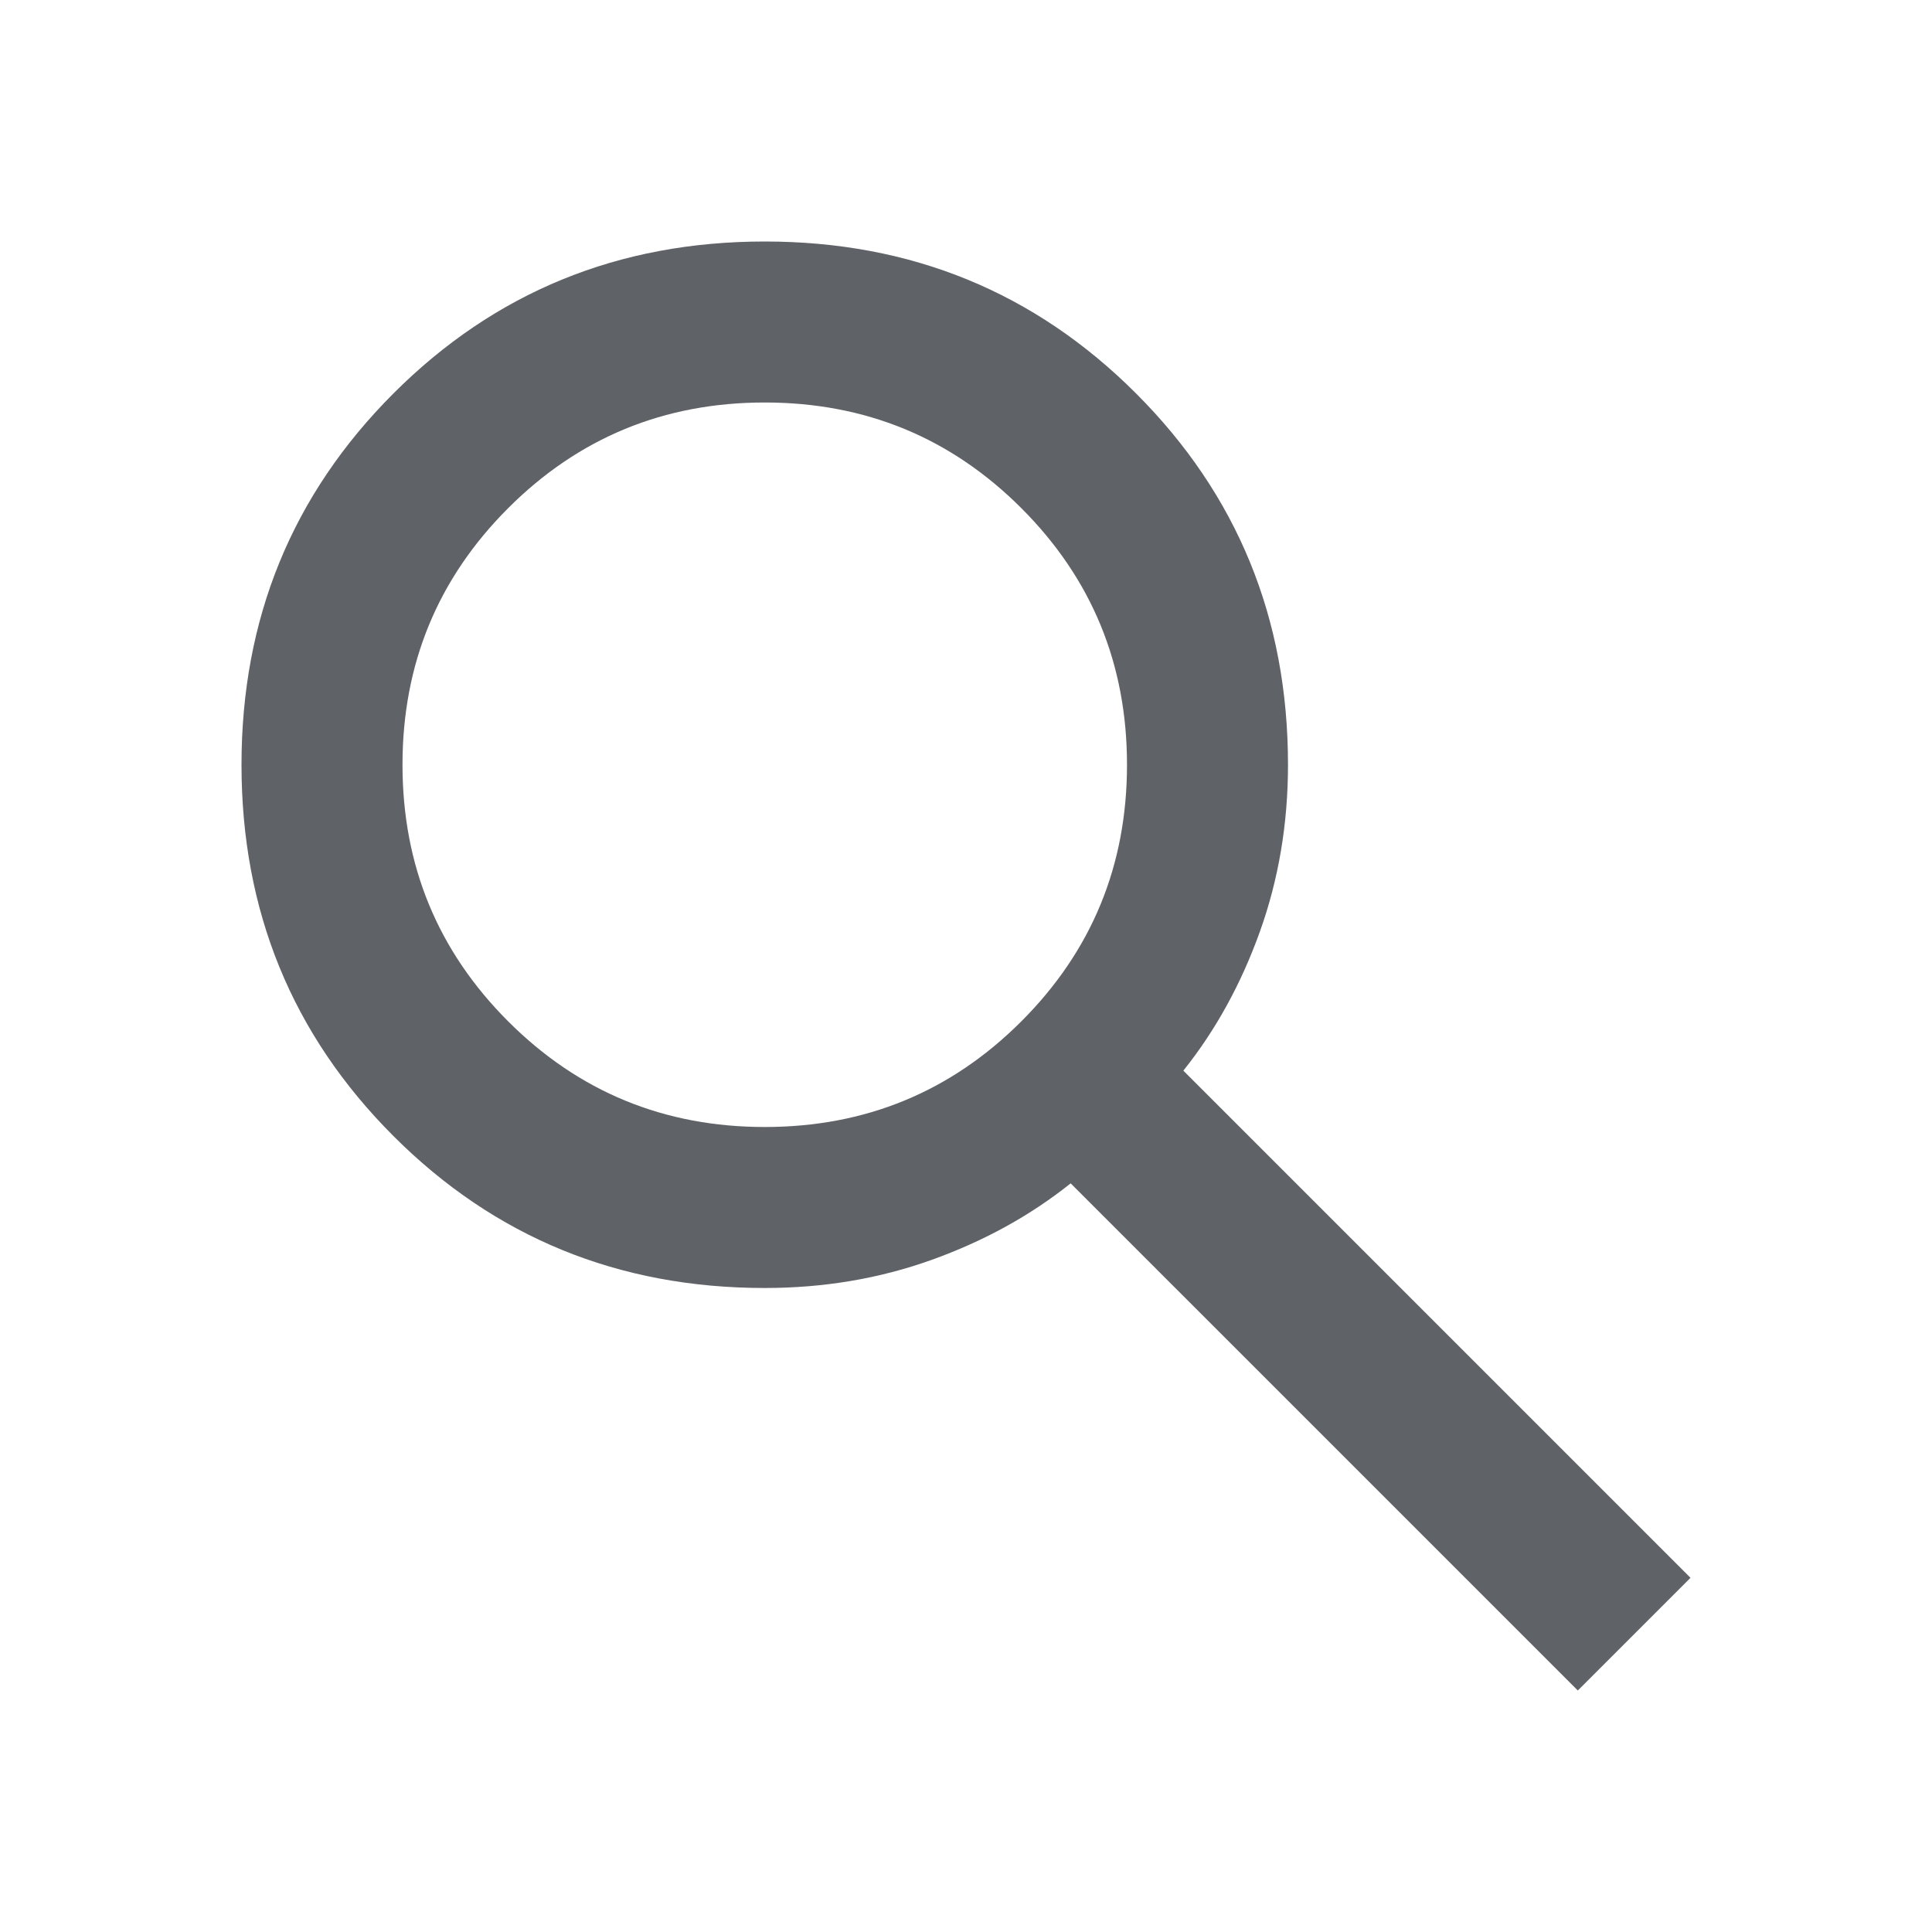
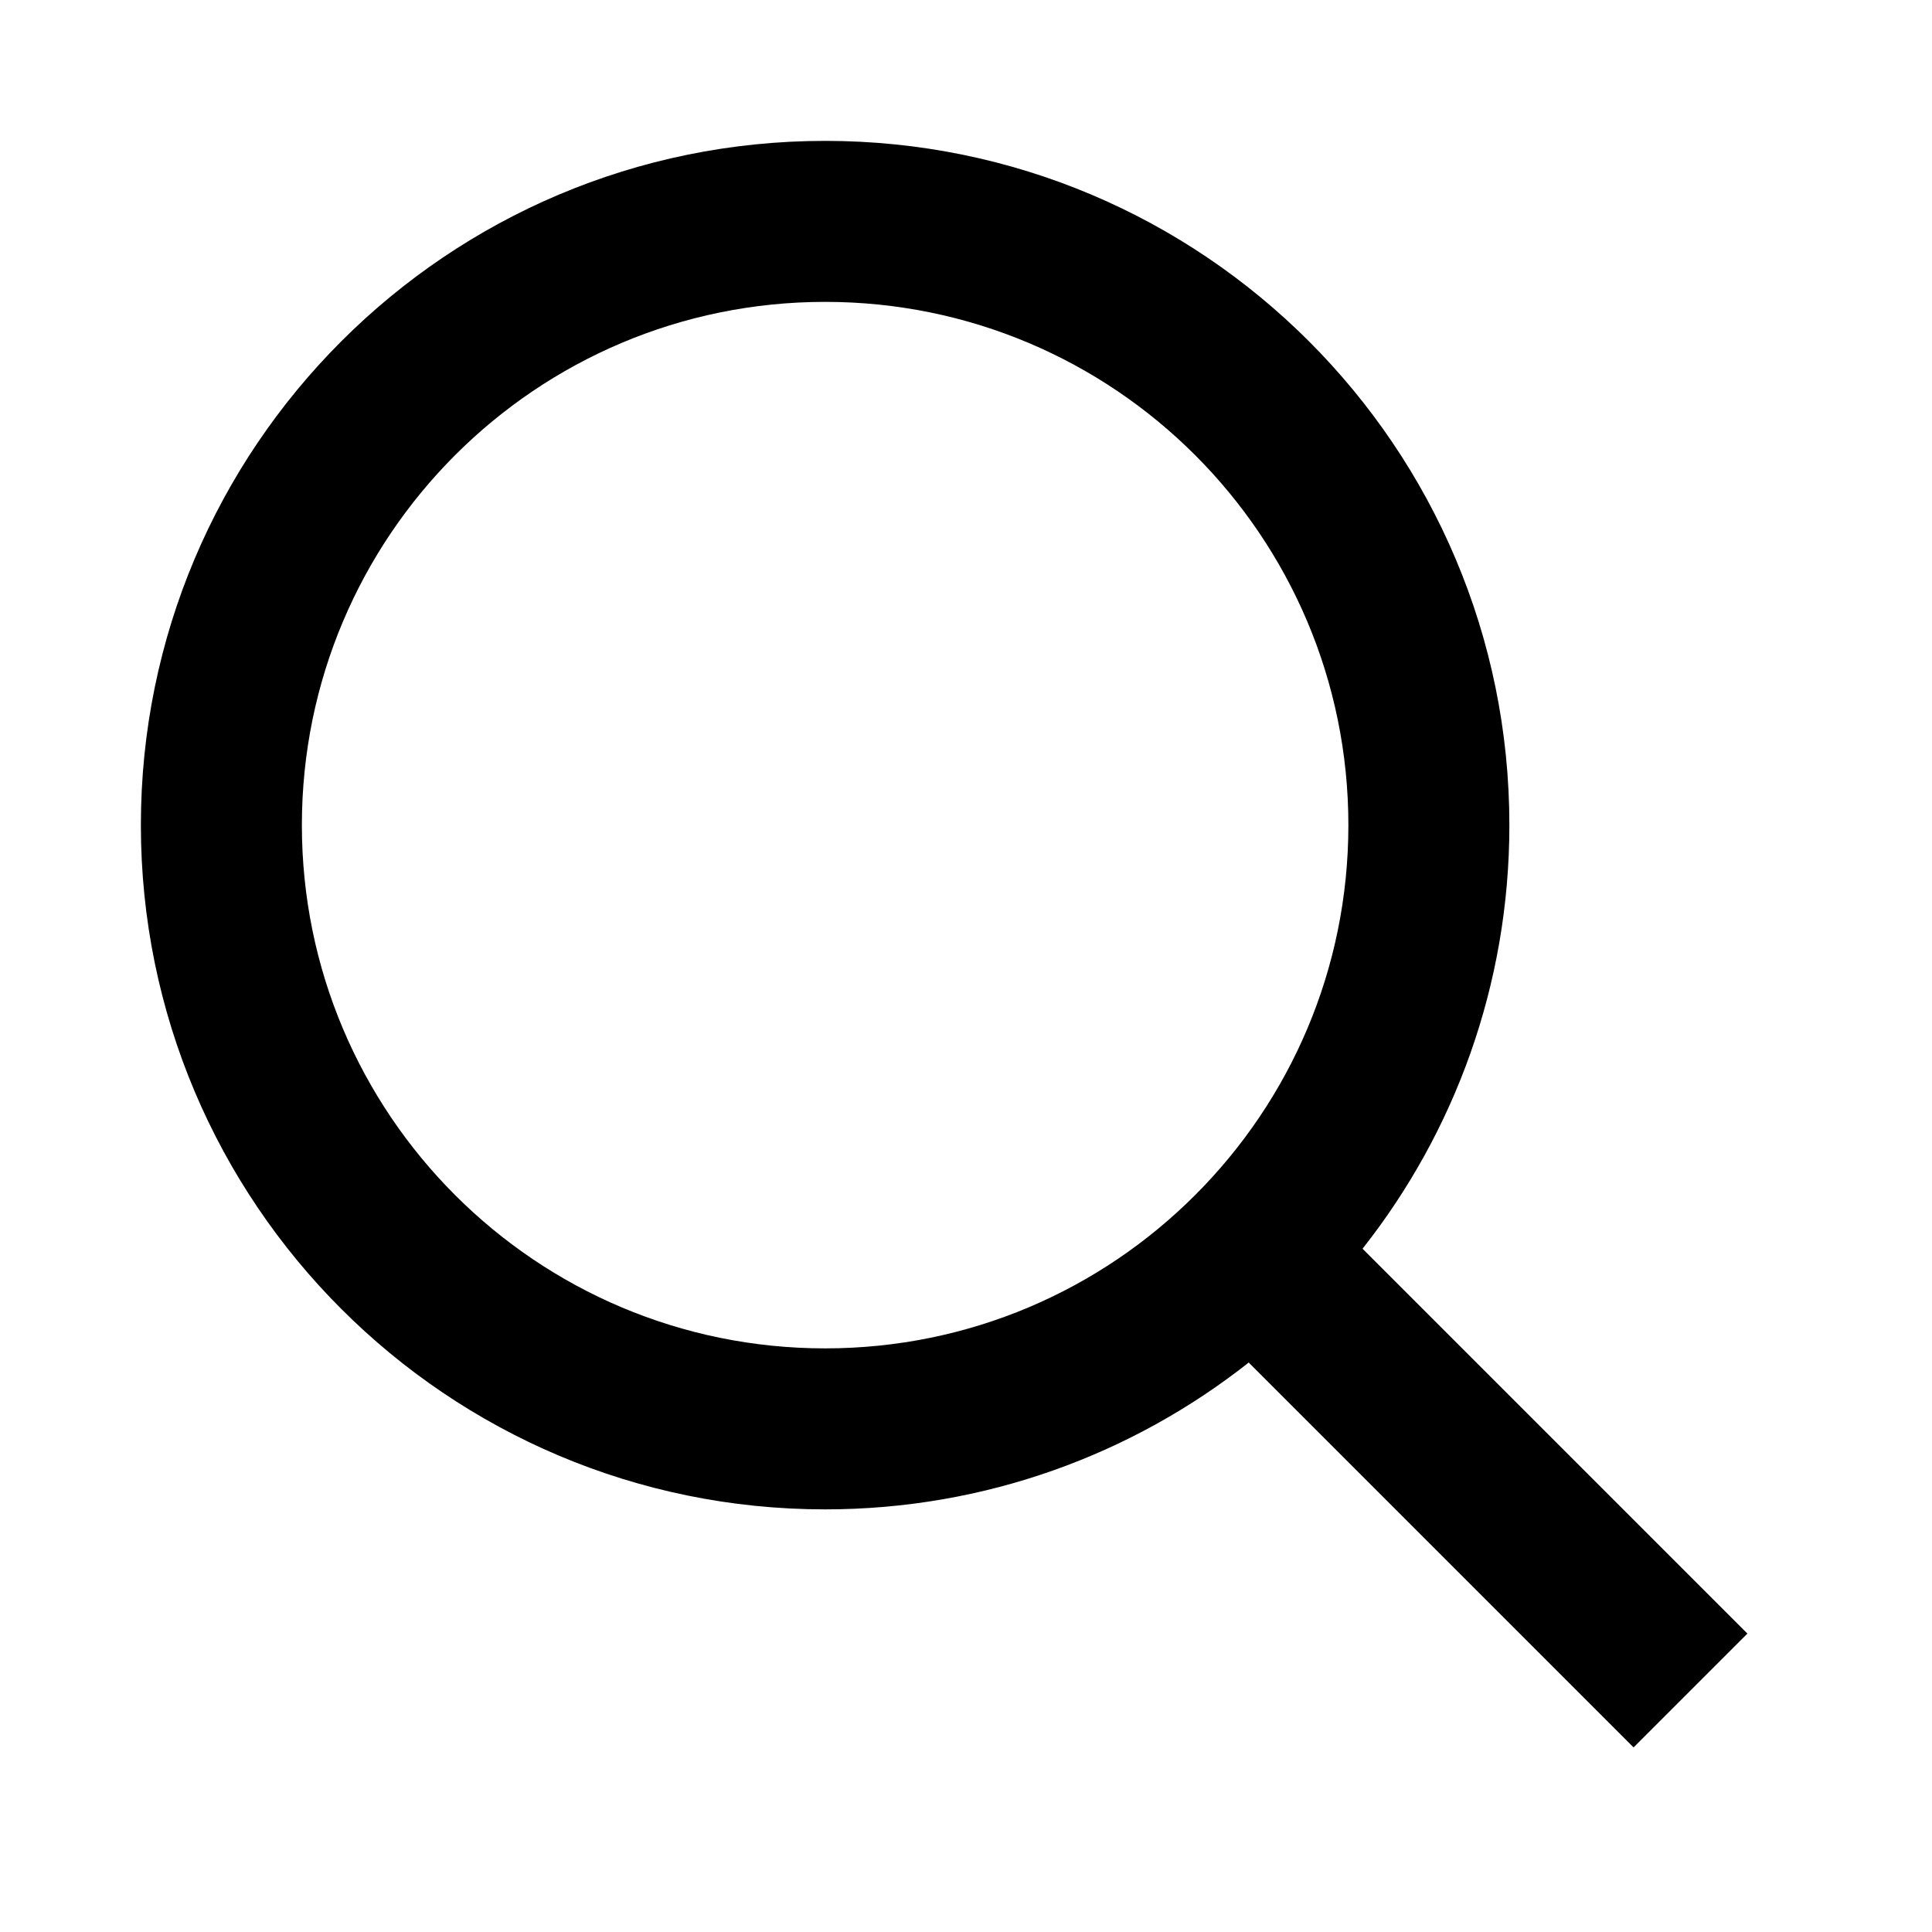
- <svg xmlns="http://www.w3.org/2000/svg" height="24px" viewBox="0 -960 960 960" width="24px" fill="#5f6368">
-   <path d="M784-120 532-372q-30 24-69 38t-83 14q-109 0-184.5-75.5T120-580q0-109 75.5-184.5T380-840q109 0 184.5 75.5T640-580q0 44-14 83t-38 69l252 252-56 56ZM380-400q75 0 127.5-52.5T560-580q0-75-52.5-127.5T380-760q-75 0-127.5 52.5T200-580q0 75 52.5 127.5T380-400Z" />
+ <svg xmlns="http://www.w3.org/2000/svg" viewBox="0 0 24 24" aria-hidden="true" class="r-4qtqp9 r-yyyyoo r-dnmrzs r-bnwqim r-lrvibr r-m6rgpd r-1nao33i r-lwhw9o r-cnnz9e">
+   <g>
+     <path d="M10.25 3.75c-3.59 0-6.5 2.91-6.5 6.5s2.91 6.5 6.5 6.5c1.795 0 3.419-.726 4.596-1.904 1.178-1.177 1.904-2.801 1.904-4.596 0-3.59-2.91-6.5-6.5-6.5zm-8.5 6.5c0-4.694 3.806-8.5 8.5-8.5s8.5 3.806 8.5 8.5c0 1.986-.682 3.815-1.824 5.262l4.781 4.781-1.414 1.414-4.781-4.781c-1.447 1.142-3.276 1.824-5.262 1.824-4.694 0-8.5-3.806-8.5-8.5z" />
+   </g>
</svg>
